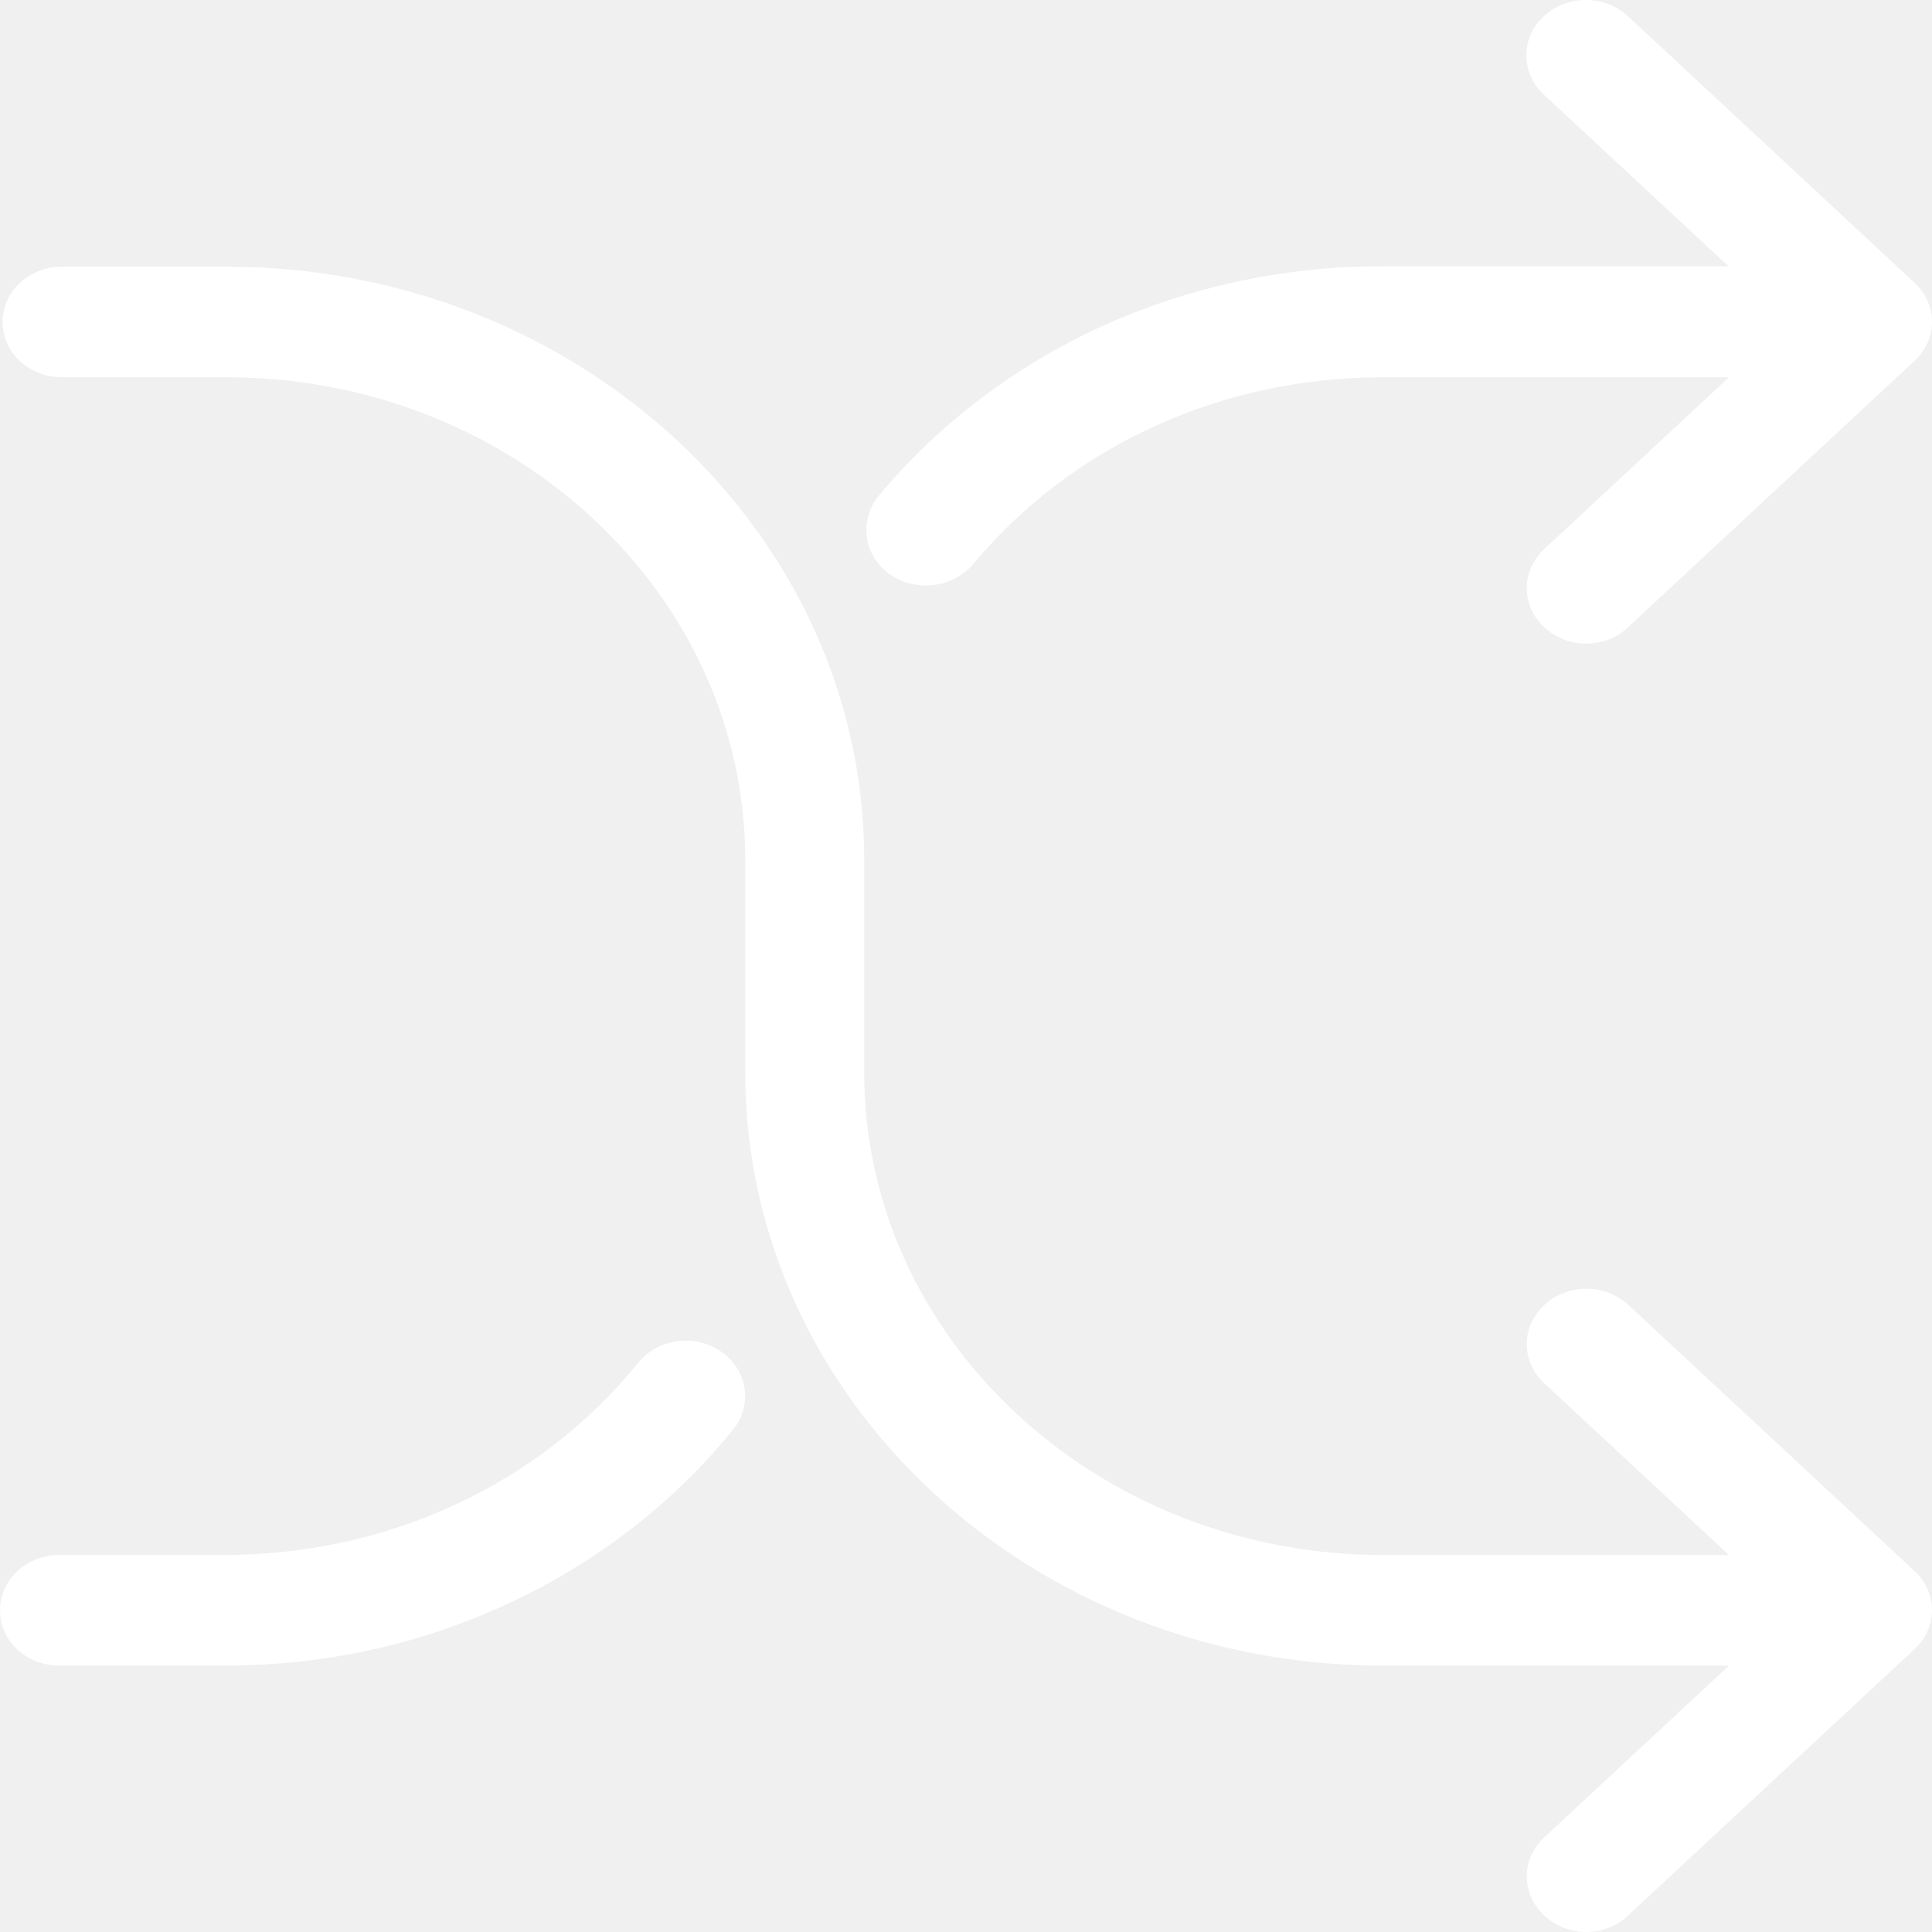
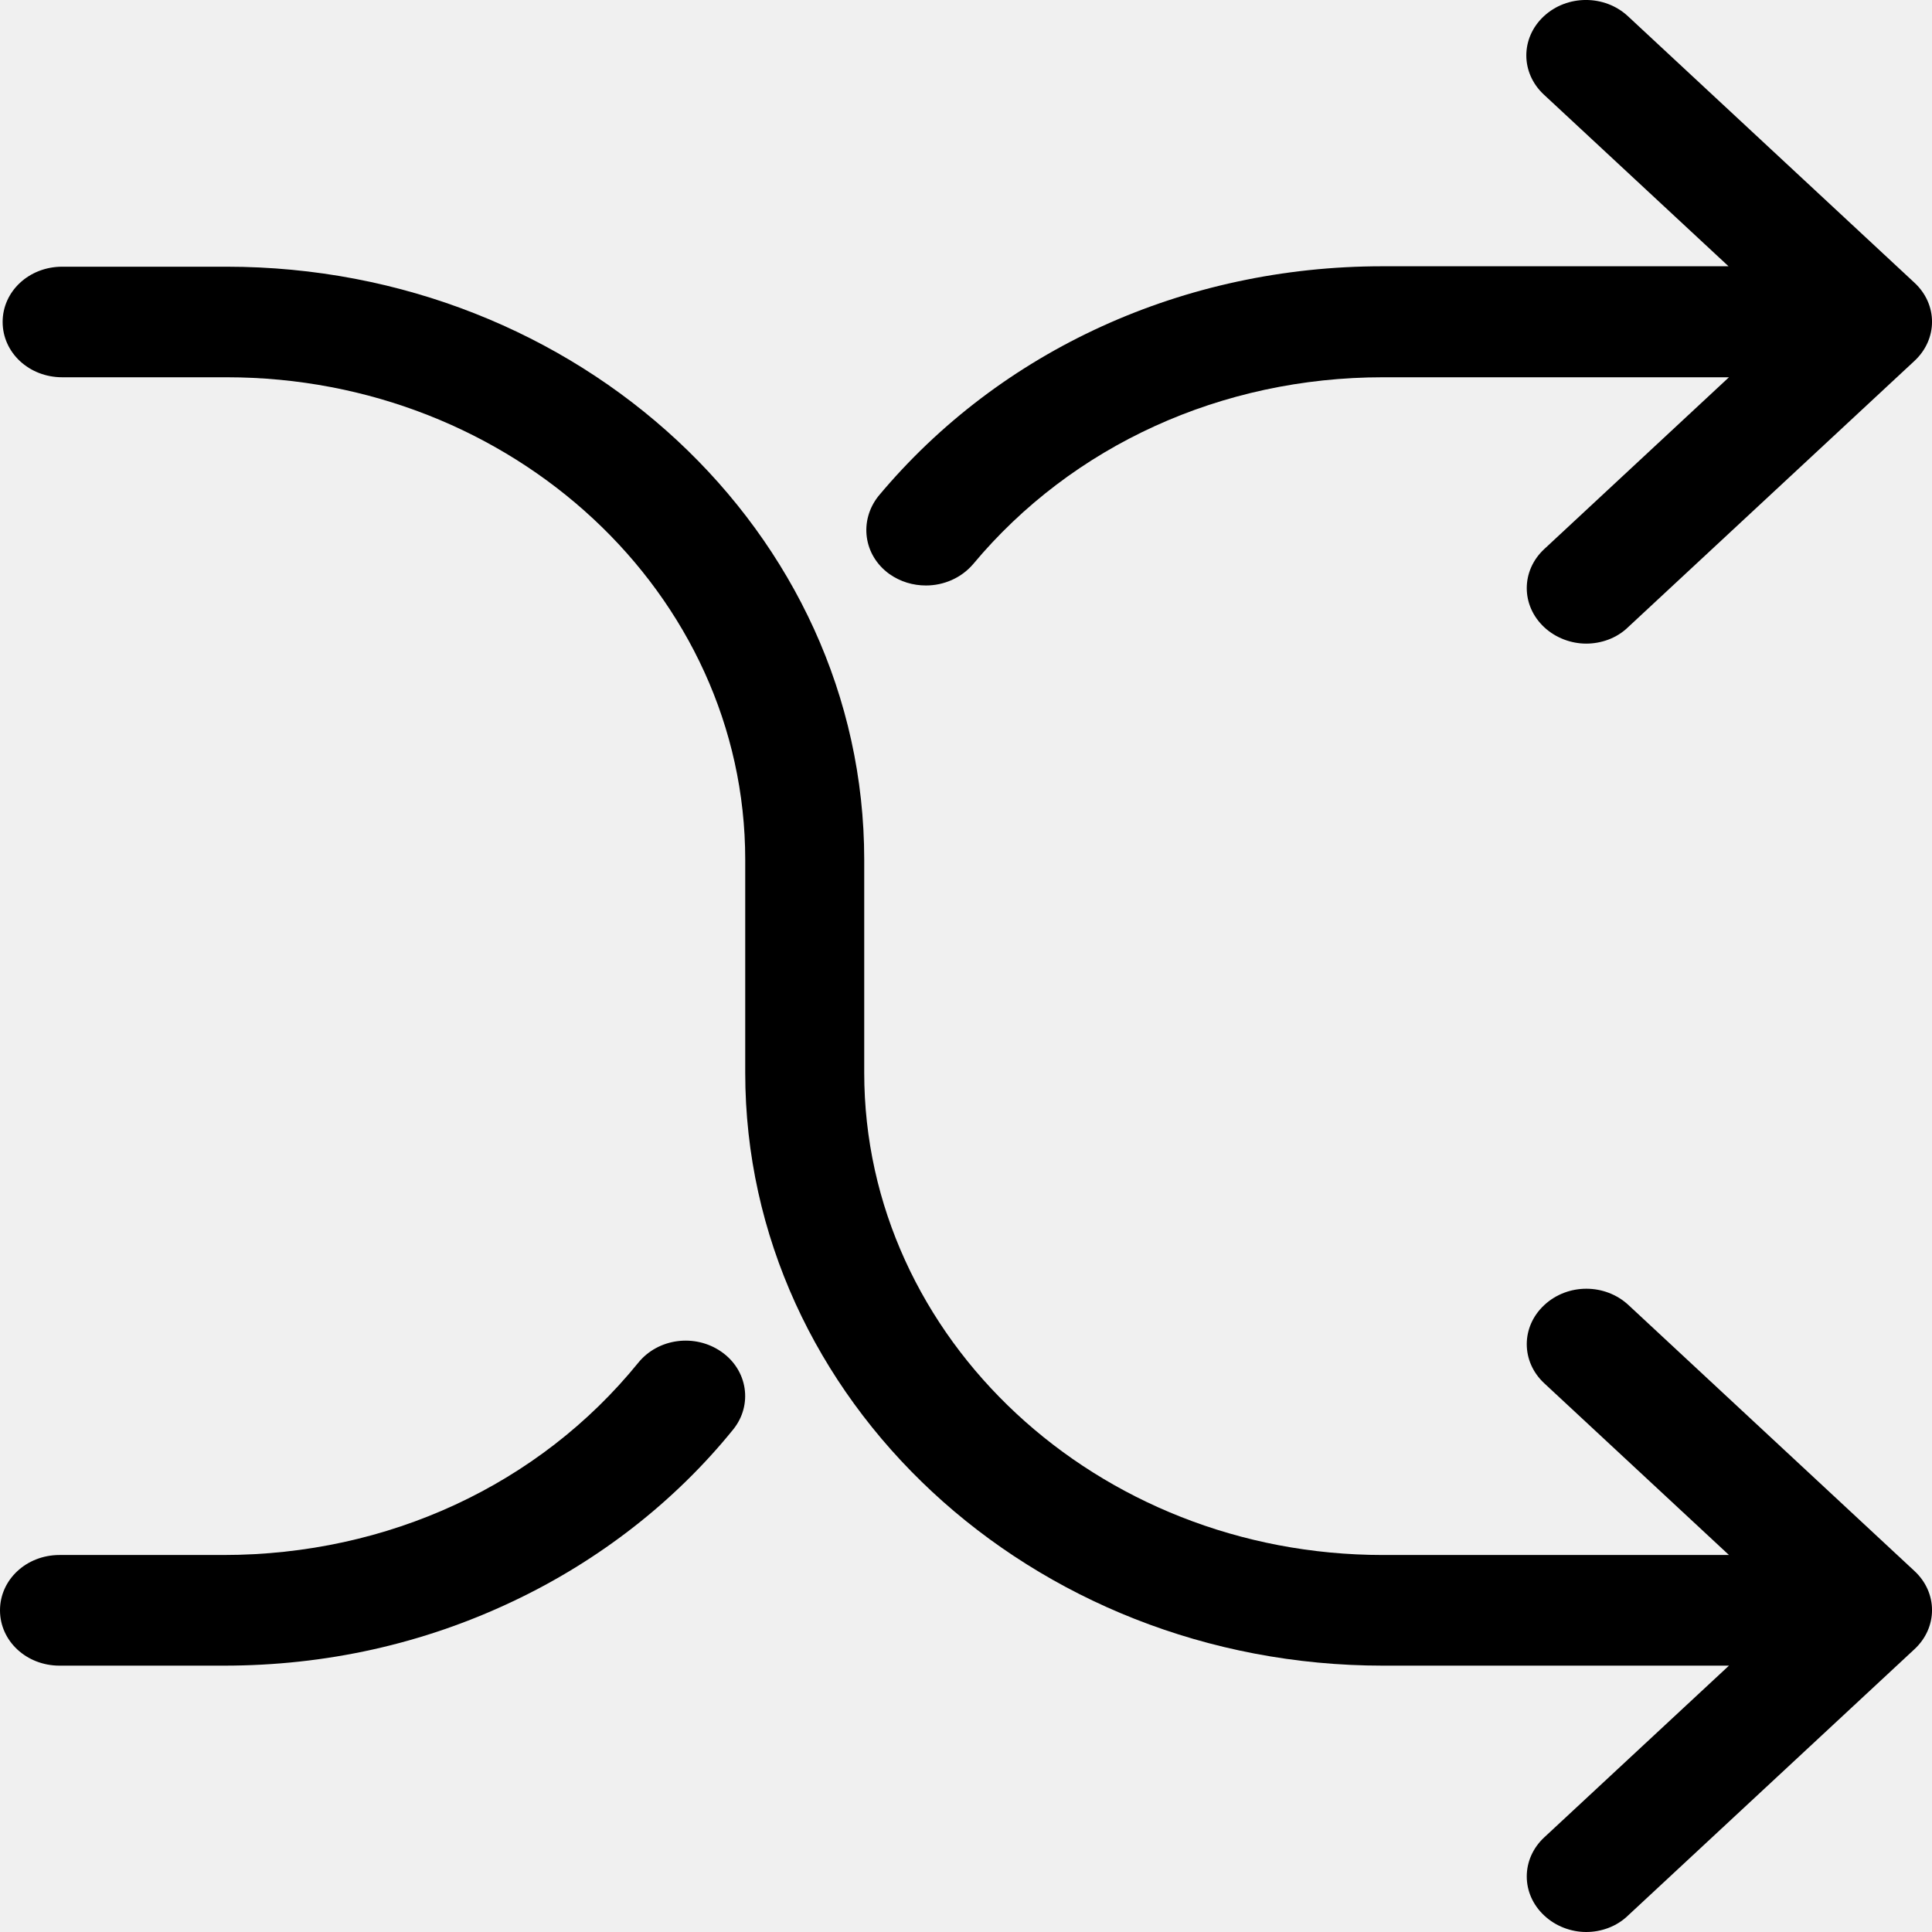
<svg xmlns="http://www.w3.org/2000/svg" width="22" height="22" viewBox="0 0 22 22" fill="none">
-   <path d="M8.215 15.393C7.914 15.183 7.493 15.239 7.267 15.519C6.138 16.909 4.416 17.707 2.544 17.707H0.678C0.301 17.707 0 17.987 0 18.337C0 18.687 0.301 18.967 0.678 18.967H2.549C3.709 18.967 4.818 18.72 5.842 18.234C6.82 17.772 7.688 17.096 8.351 16.275C8.572 15.999 8.516 15.603 8.215 15.393Z" fill="white" />
-   <path d="M10.127 6.536C10.253 6.625 10.398 6.667 10.544 6.667C10.745 6.667 10.945 6.583 11.081 6.424C12.21 5.071 13.911 4.296 15.748 4.296H19.688L17.585 6.252C17.319 6.499 17.319 6.895 17.585 7.143C17.715 7.264 17.891 7.329 18.062 7.329C18.232 7.329 18.408 7.269 18.538 7.143L21.8 4.11C22.067 3.862 22.067 3.466 21.8 3.219L18.538 0.185C18.273 -0.062 17.846 -0.062 17.58 0.185C17.314 0.433 17.314 0.829 17.58 1.077L19.683 3.032H15.743C13.485 3.032 11.392 3.984 10.002 5.65C9.781 5.93 9.831 6.322 10.127 6.536Z" fill="white" />
-   <path d="M18.544 14.861C18.277 14.613 17.851 14.613 17.585 14.861C17.319 15.108 17.319 15.505 17.585 15.752L19.688 17.707H15.748C12.491 17.707 9.841 15.243 9.841 12.215V9.789C9.841 6.065 6.584 3.037 2.58 3.037H0.708C0.331 3.037 0.03 3.317 0.03 3.666C0.03 4.016 0.331 4.296 0.708 4.296H2.58C5.837 4.296 8.486 6.76 8.486 9.789V12.215C8.486 15.939 11.743 18.967 15.748 18.967H19.688L17.585 20.922C17.319 21.169 17.319 21.566 17.585 21.813C17.715 21.935 17.891 22 18.062 22C18.232 22 18.408 21.939 18.538 21.813L21.8 18.78C22.067 18.533 22.067 18.136 21.8 17.889L18.544 14.861Z" fill="white" />
+   <path d="M8.215 15.393C7.914 15.183 7.493 15.239 7.267 15.519C6.138 16.909 4.416 17.707 2.544 17.707H0.678C0.301 17.707 0 17.987 0 18.337C0 18.687 0.301 18.967 0.678 18.967H2.549C3.709 18.967 4.818 18.72 5.842 18.234C6.82 17.772 7.688 17.096 8.351 16.275C8.572 15.999 8.516 15.603 8.215 15.393Z" fill="#000" />
+   <path d="M10.127 6.536C10.253 6.625 10.398 6.667 10.544 6.667C10.745 6.667 10.945 6.583 11.081 6.424C12.21 5.071 13.911 4.296 15.748 4.296H19.688L17.585 6.252C17.319 6.499 17.319 6.895 17.585 7.143C17.715 7.264 17.891 7.329 18.062 7.329C18.232 7.329 18.408 7.269 18.538 7.143L21.8 4.11C22.067 3.862 22.067 3.466 21.8 3.219L18.538 0.185C18.273 -0.062 17.846 -0.062 17.58 0.185C17.314 0.433 17.314 0.829 17.58 1.077L19.683 3.032H15.743C13.485 3.032 11.392 3.984 10.002 5.65C9.781 5.93 9.831 6.322 10.127 6.536Z" fill="#000" />
+   <path d="M18.544 14.861C18.277 14.613 17.851 14.613 17.585 14.861C17.319 15.108 17.319 15.505 17.585 15.752L19.688 17.707H15.748C12.491 17.707 9.841 15.243 9.841 12.215V9.789C9.841 6.065 6.584 3.037 2.58 3.037H0.708C0.331 3.037 0.03 3.317 0.03 3.666C0.03 4.016 0.331 4.296 0.708 4.296H2.58C5.837 4.296 8.486 6.76 8.486 9.789V12.215C8.486 15.939 11.743 18.967 15.748 18.967H19.688L17.585 20.922C17.319 21.169 17.319 21.566 17.585 21.813C17.715 21.935 17.891 22 18.062 22C18.232 22 18.408 21.939 18.538 21.813L21.8 18.78C22.067 18.533 22.067 18.136 21.8 17.889L18.544 14.861Z" fill="#000" />
</svg>
